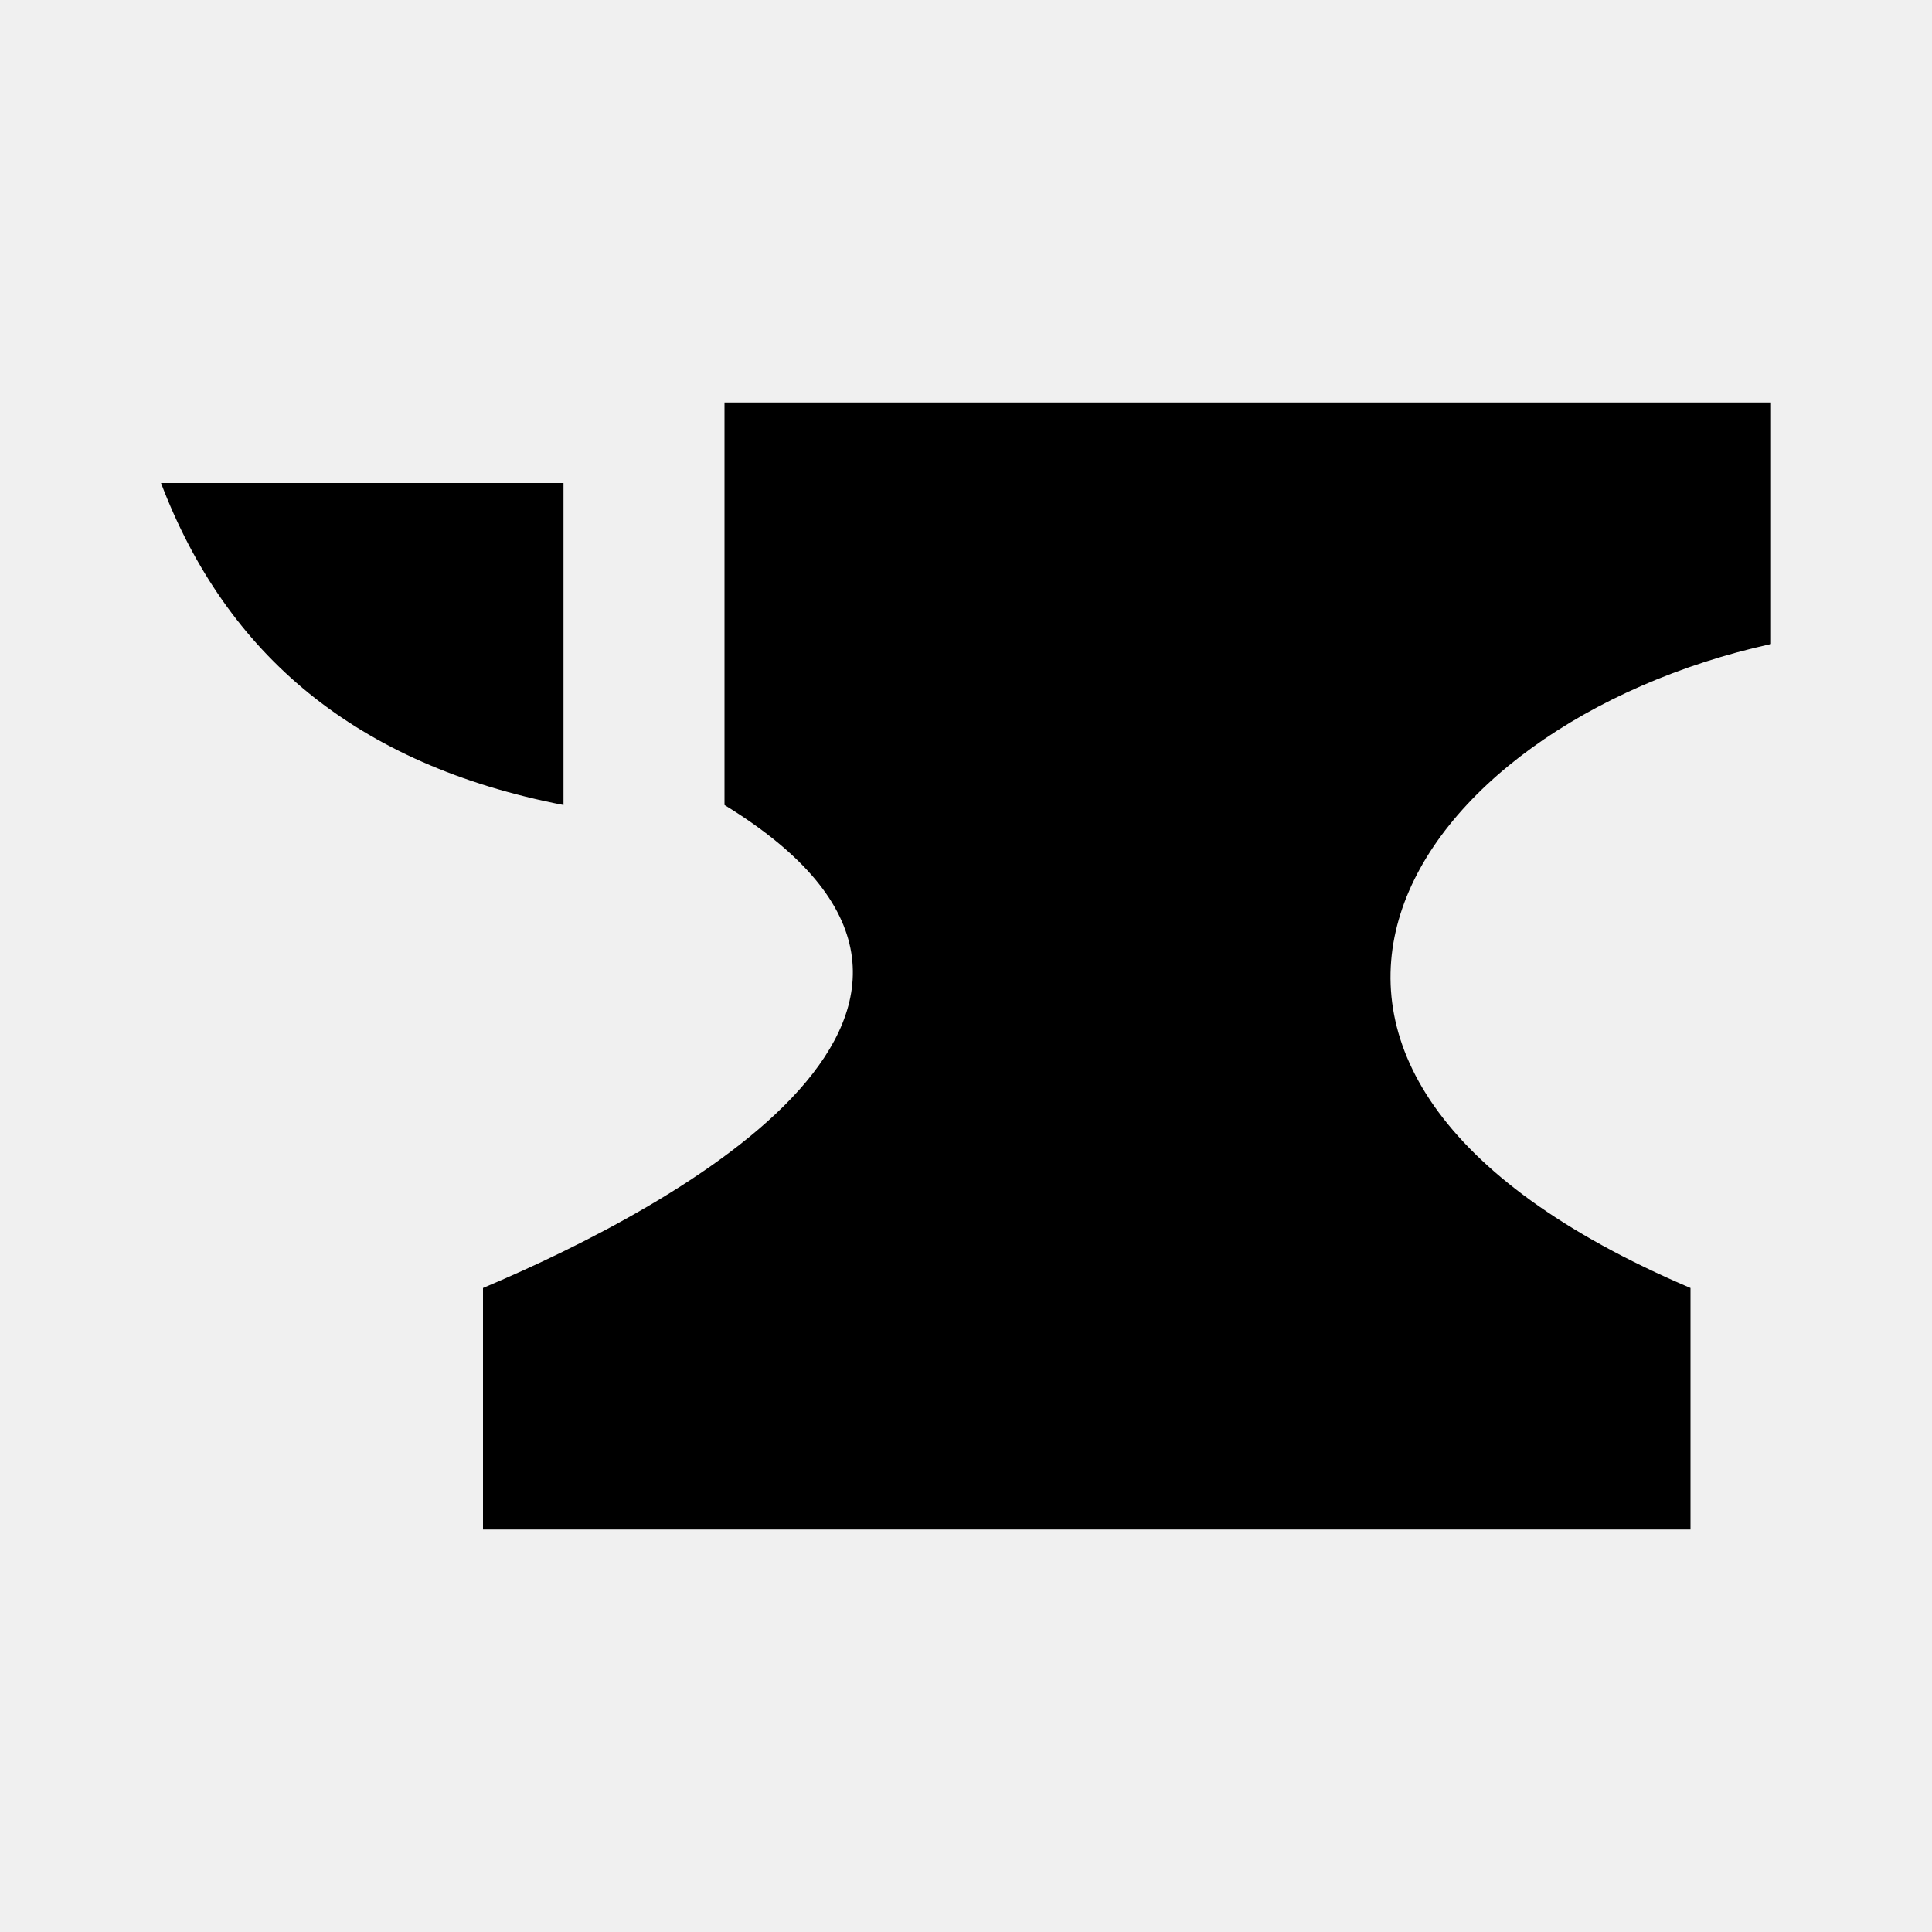
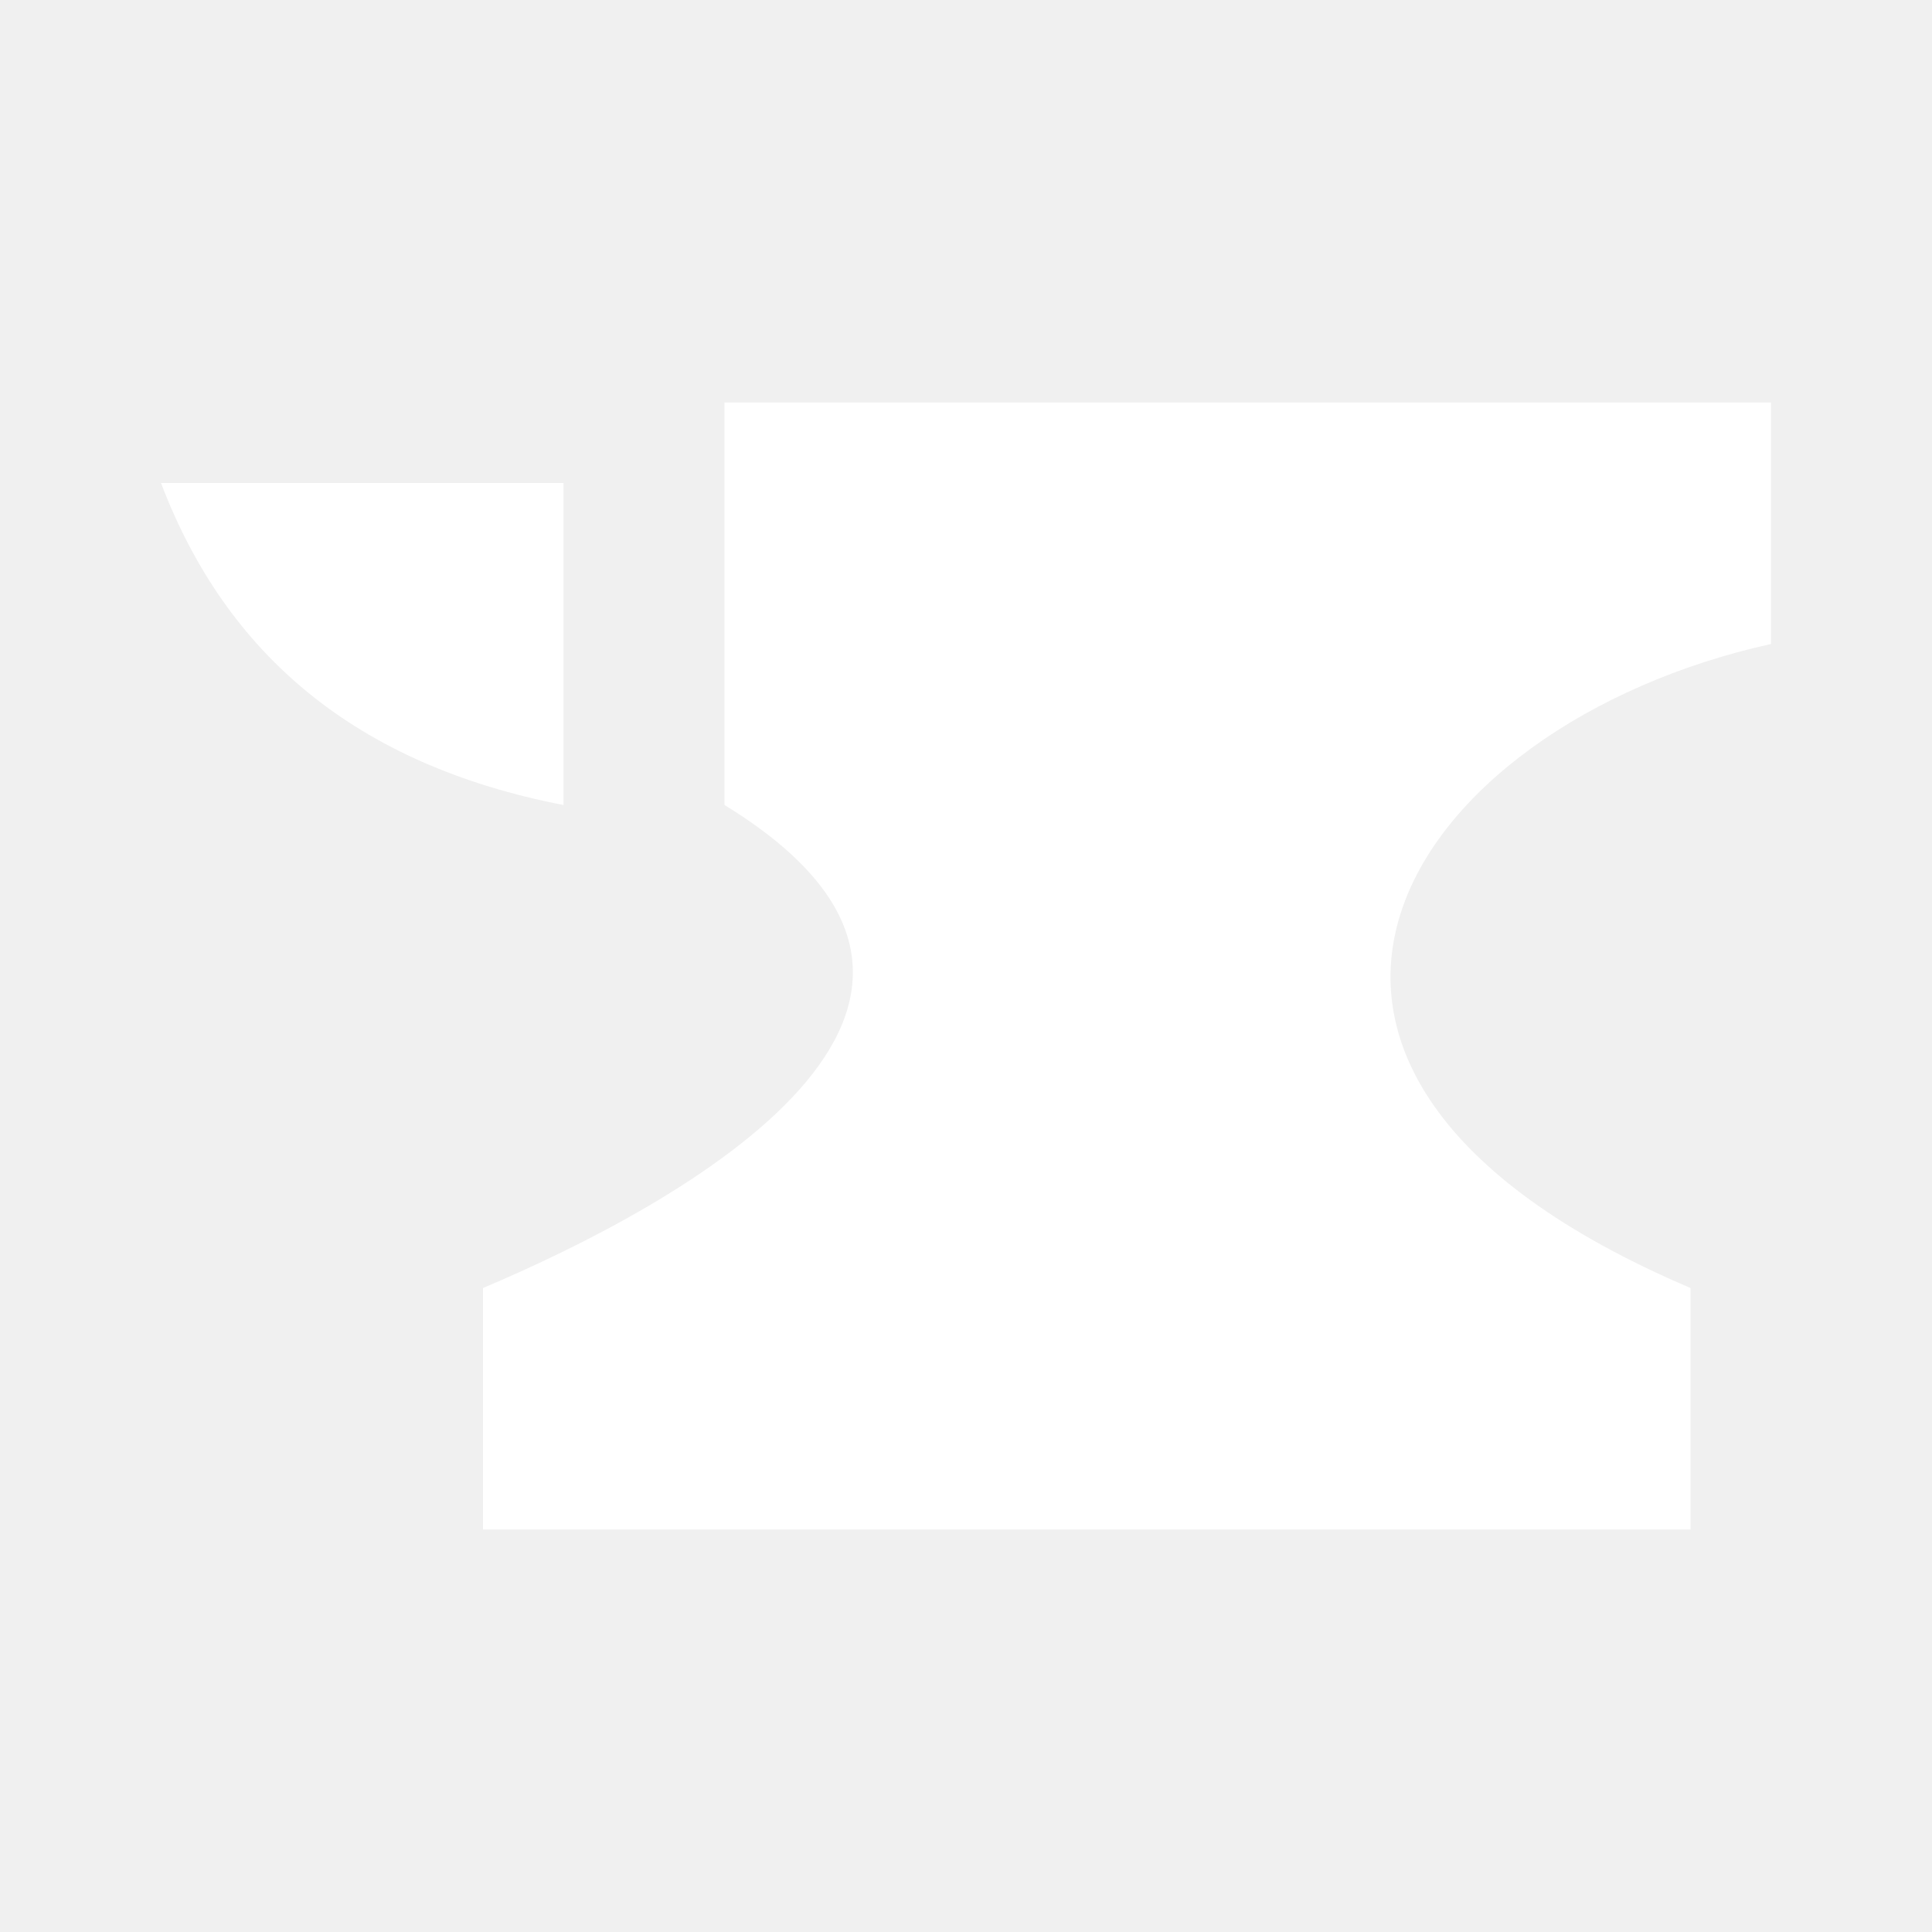
<svg xmlns="http://www.w3.org/2000/svg" width="32" height="32" viewBox="0 0 24 24">
-   <path fill="currentColor" d="M9 5v5c4.03 2.47-.56 4.97-3 6v3h15v-3c-6.41-2.73-3.53-7 1-8V5zM2 6c.81 2.13 2.42 3.5 5 4V6z" />
+   <path fill="white" d="M9 5v5c4.03 2.47-.56 4.97-3 6v3h15v-3c-6.41-2.73-3.53-7 1-8V5zM2 6c.81 2.13 2.42 3.5 5 4V6z" />
</svg>
